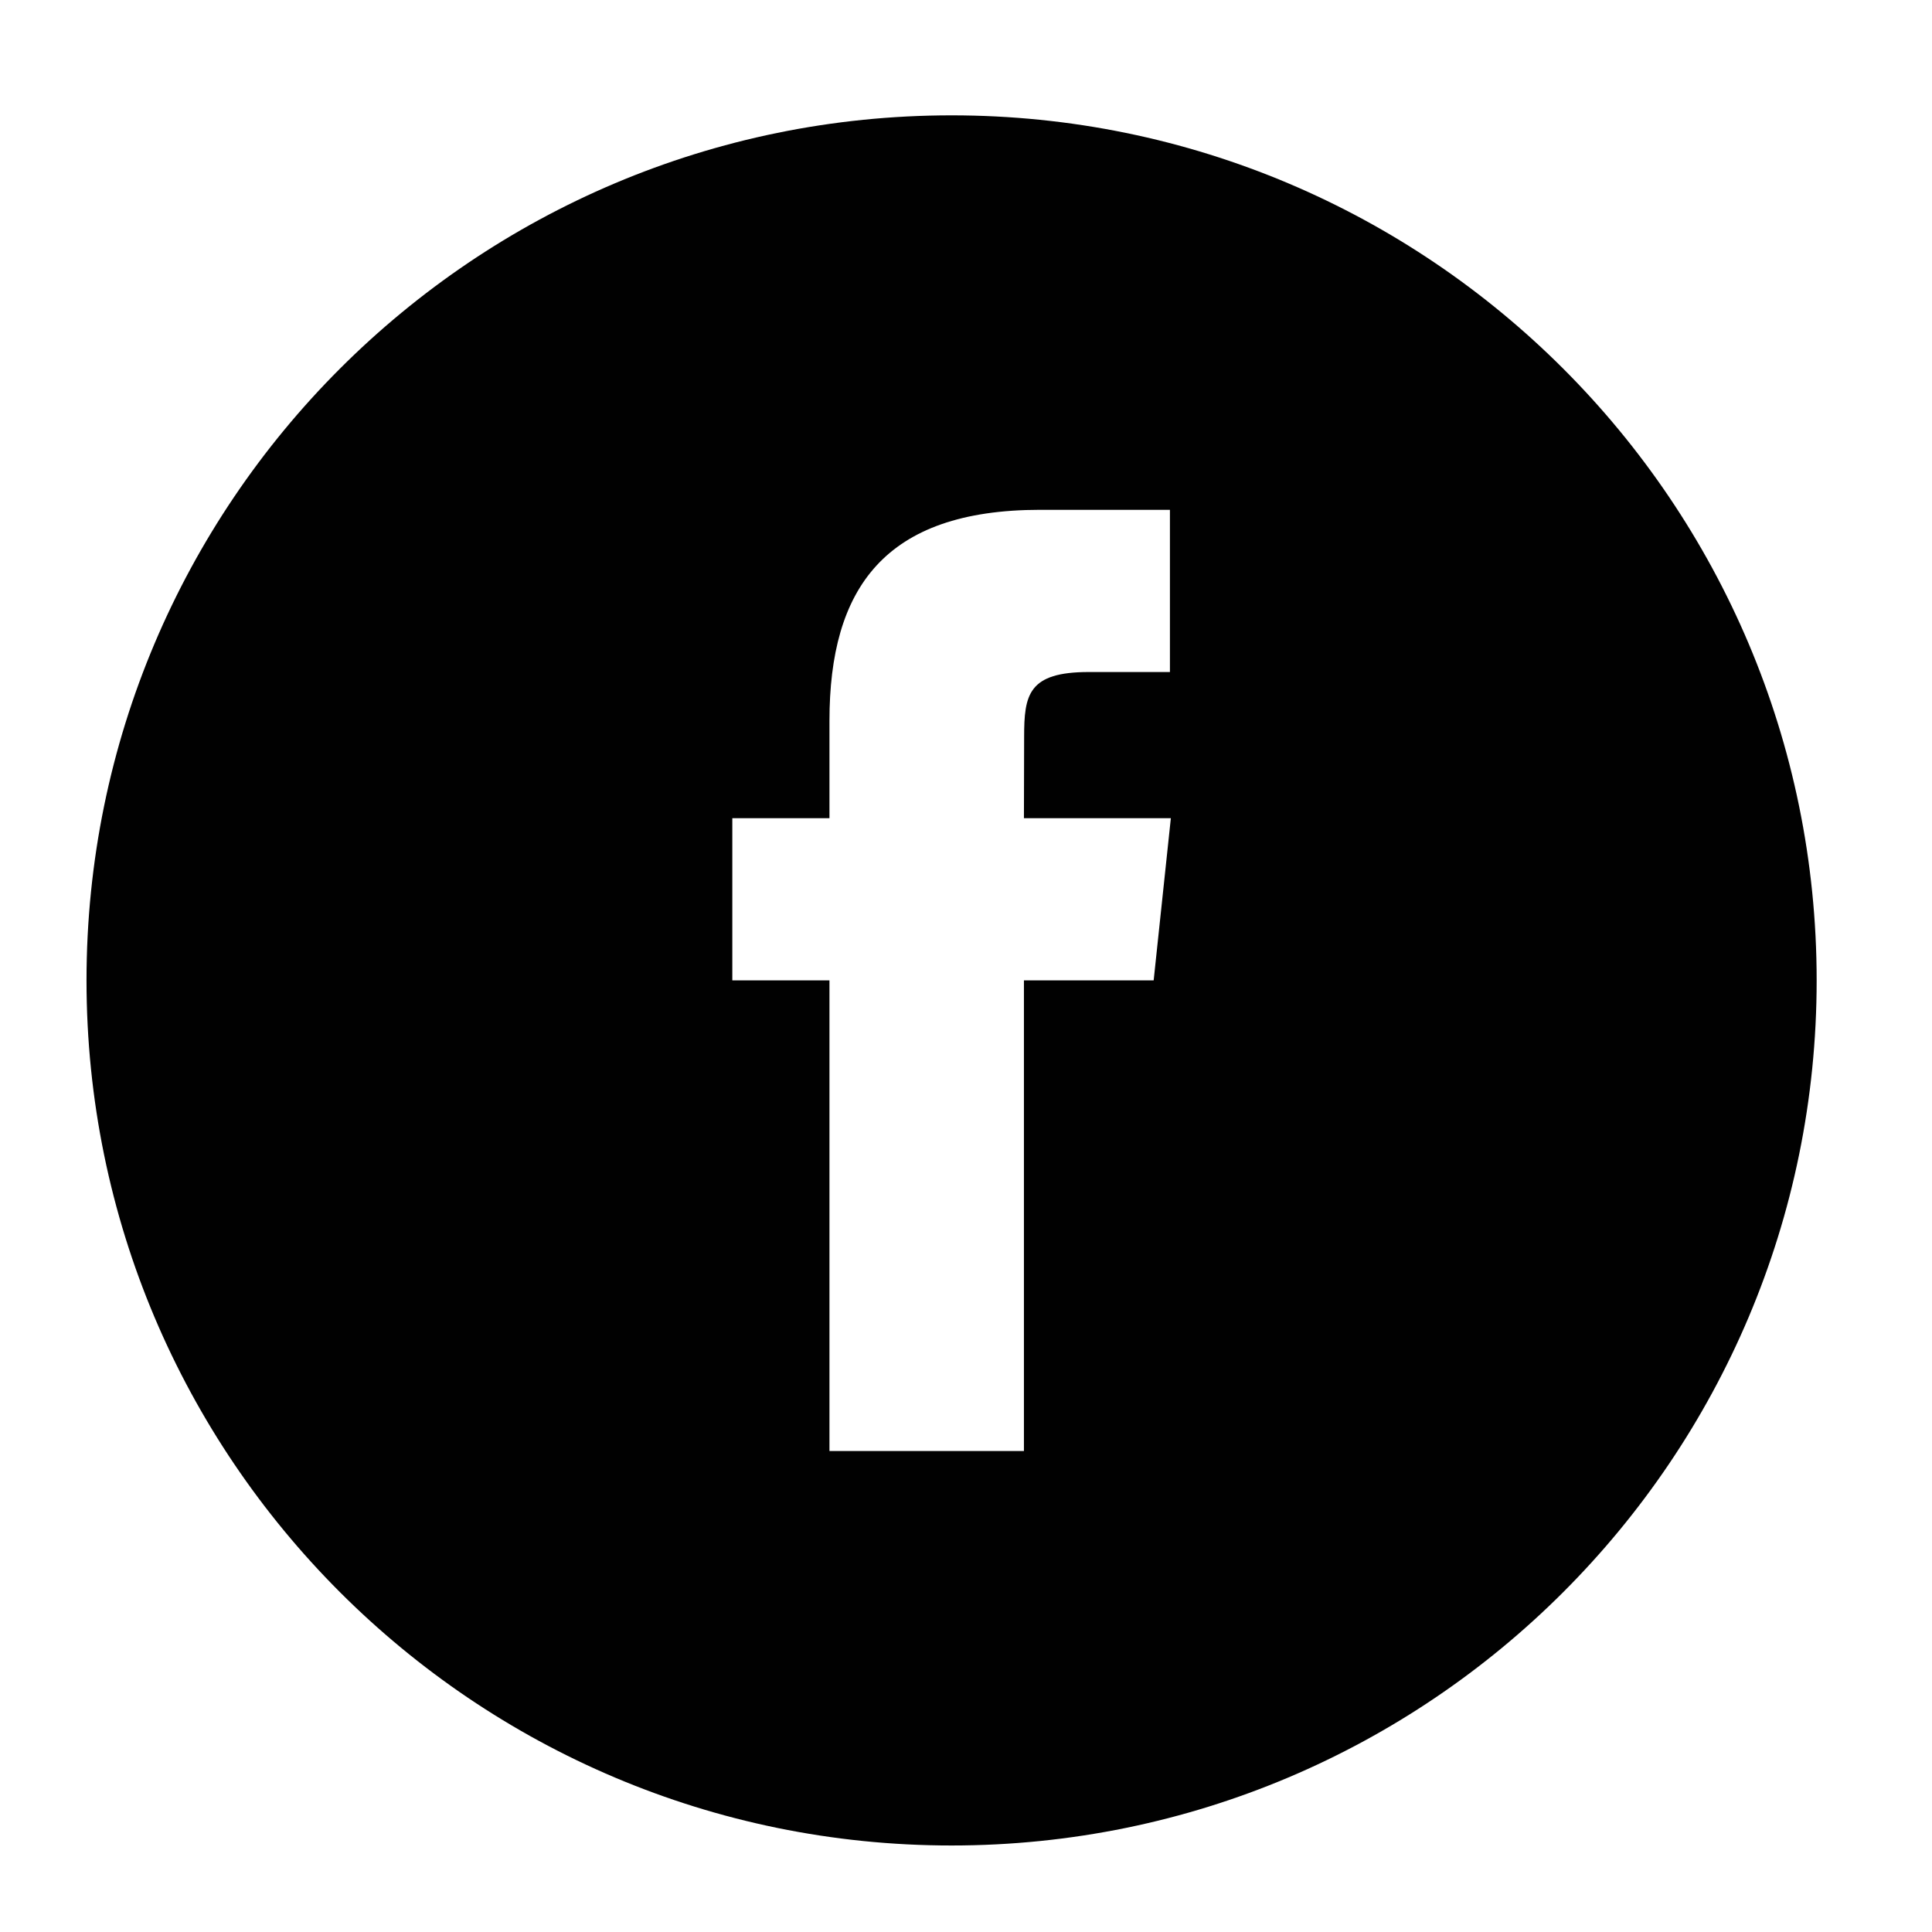
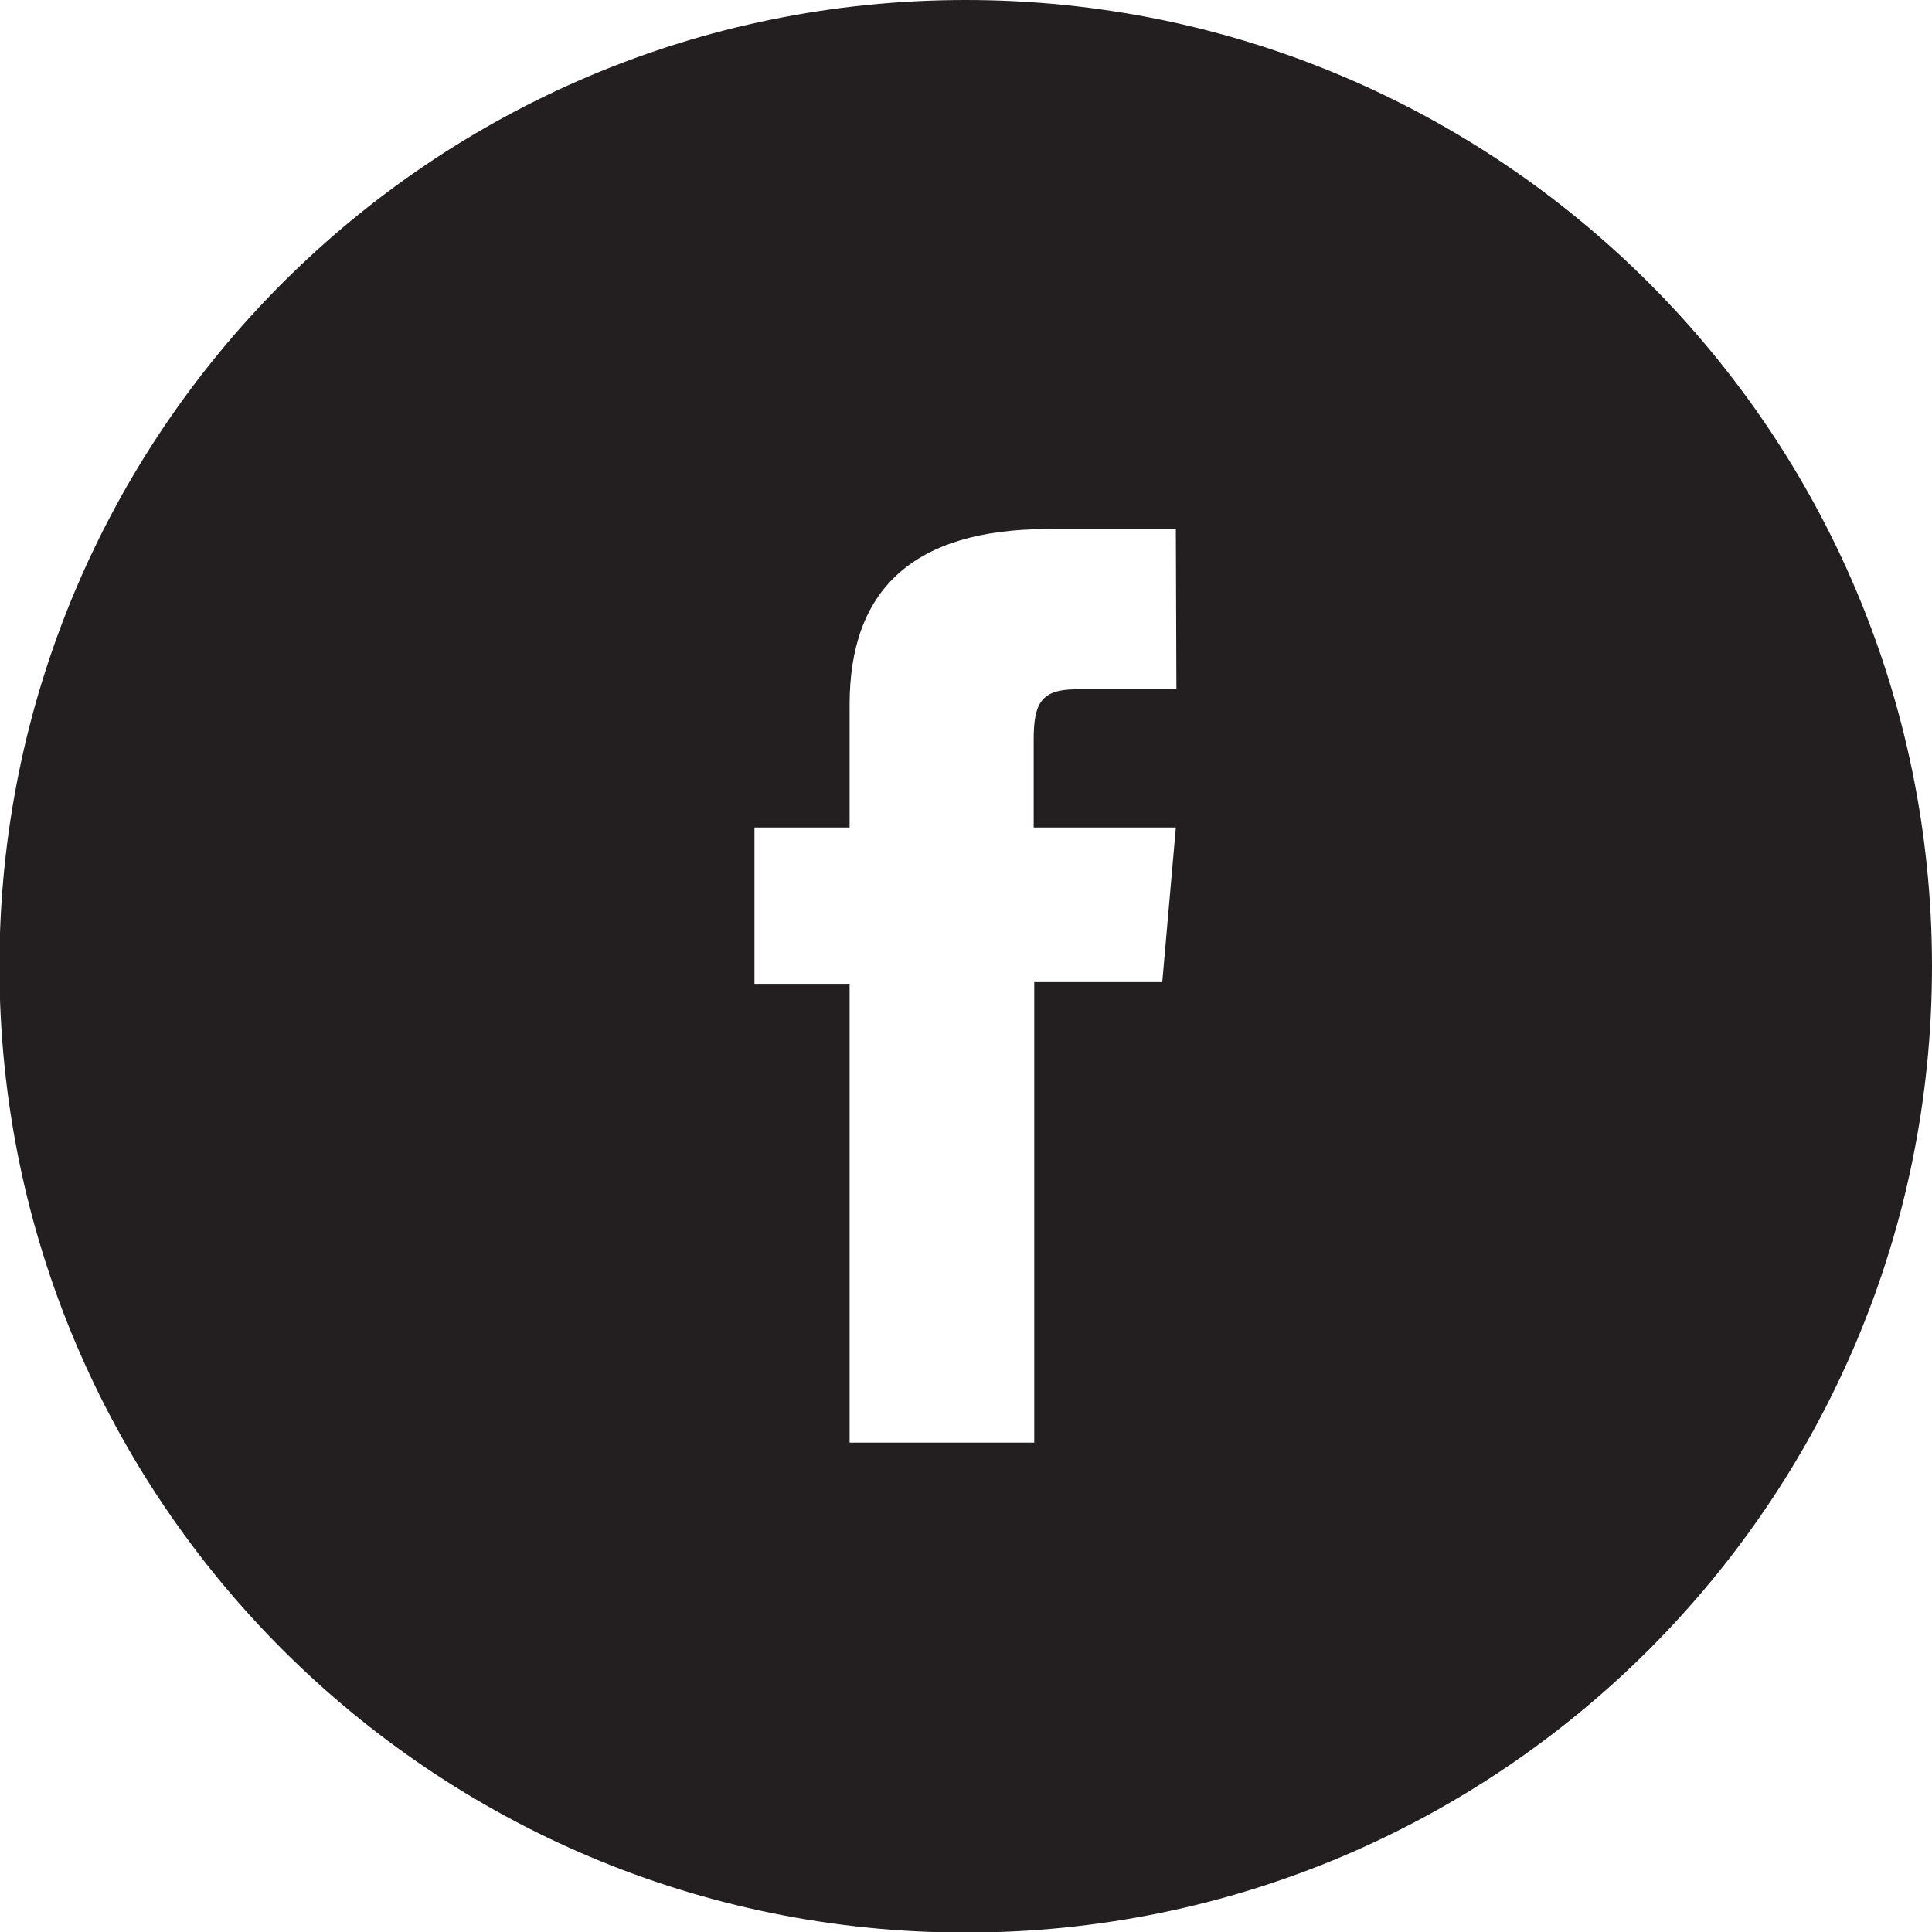
- <svg xmlns="http://www.w3.org/2000/svg" height="67px" id="Layer_1" style="enable-background:new 0 0 67 67;" version="1.1" viewBox="0 0 67 67" width="67px" xml:space="preserve">
-   <path d="M28.765,50.32h6.744V33.998h4.499l0.596-5.624h-5.095  l0.007-2.816c0-1.466,0.14-2.253,2.244-2.253h2.812V17.68h-4.5c-5.405,0-7.307,2.729-7.307,7.317v3.377h-3.369v5.625h3.369V50.32z   M33,64C16.432,64,3,50.568,3,34C3,17.431,16.432,4,33,4s30,13.431,30,30C63,50.568,49.568,64,33,64z" style="fill-rule:evenodd;clip-rule:evenodd;fill:#010101;" />
+ <svg xmlns="http://www.w3.org/2000/svg" viewBox="0 0 34.11 34.11">
+   <defs>
+     <style>.cls-1{fill:#231f20;}</style>
+   </defs>
+   <g id="Layer_2" data-name="Layer 2">
+     <g id="Layer_1-2" data-name="Layer 1">
+       <path class="cls-1" d="M17.05,0A17.06,17.06,0,1,0,34.11,17.05,17.06,17.06,0,0,0,17.05,0Zm3.72,12.17H19c-.62,0-.75.25-.75.89v1.55h2.51l-.24,2.73H18.26v8.13H15v-8.1H13.32V14.61H15V12.44c0-2,1.09-3.1,3.51-3.1h2.25Z" />
+     </g>
+   </g>
</svg>
